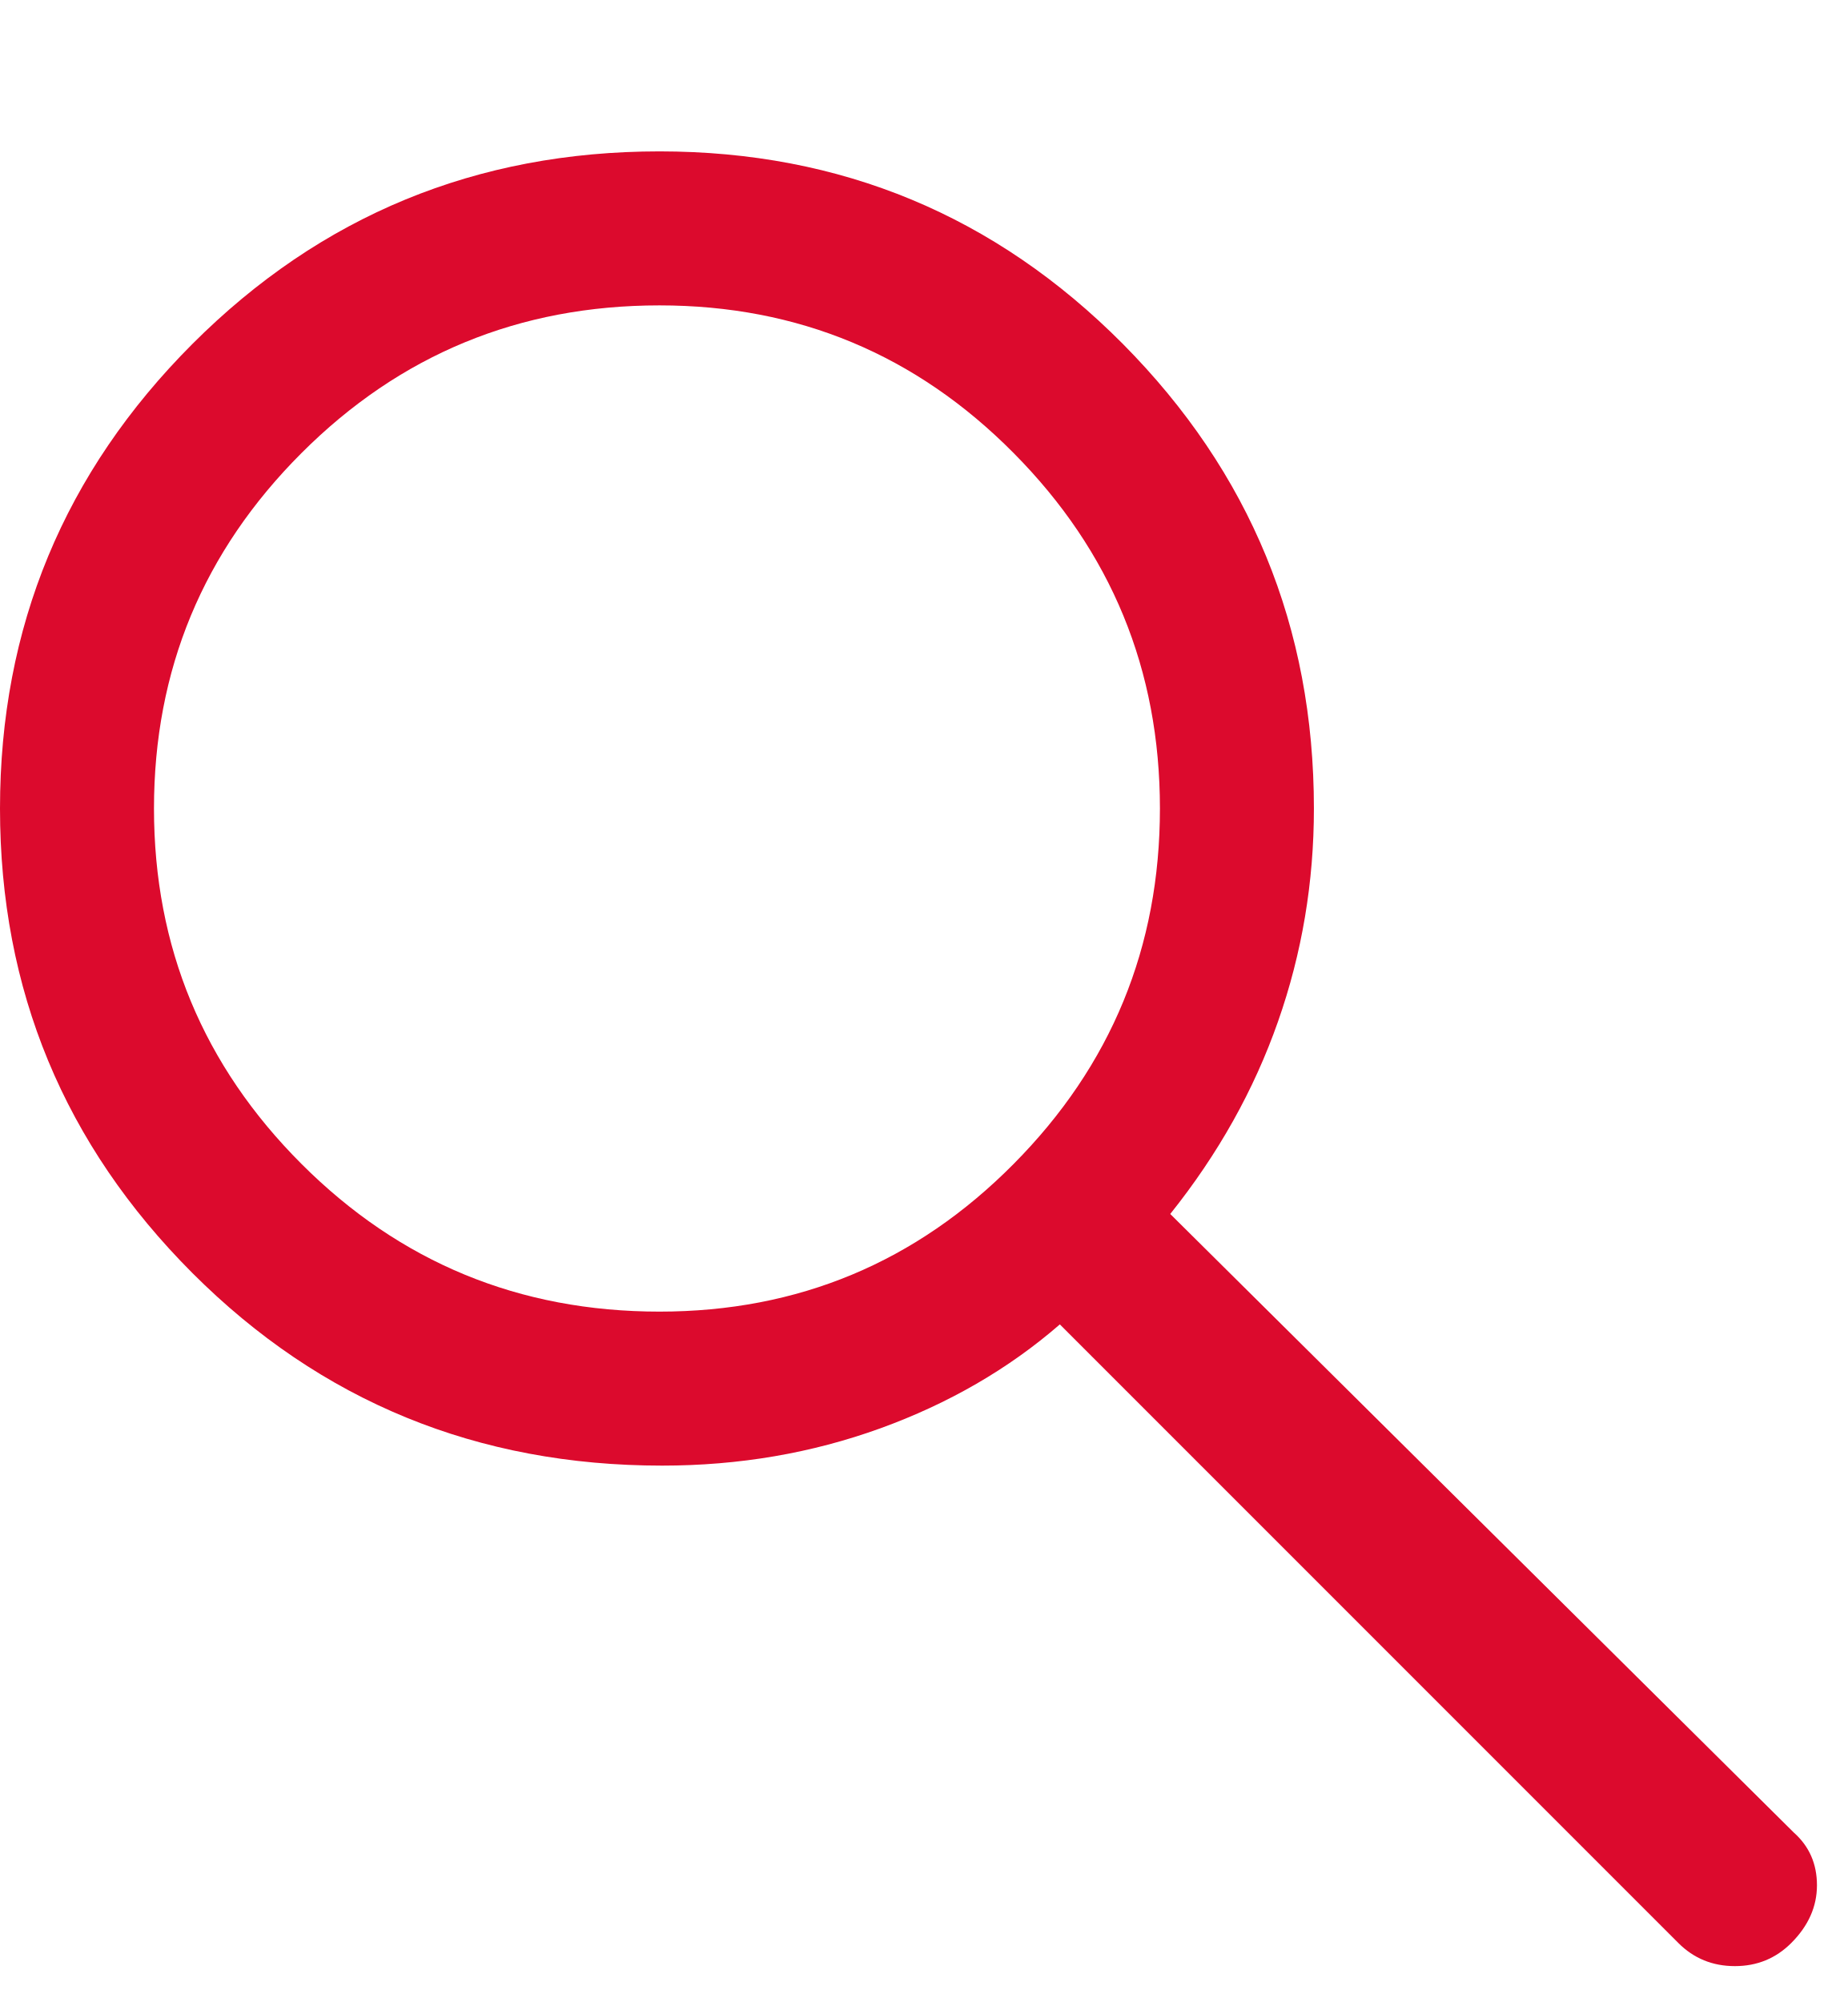
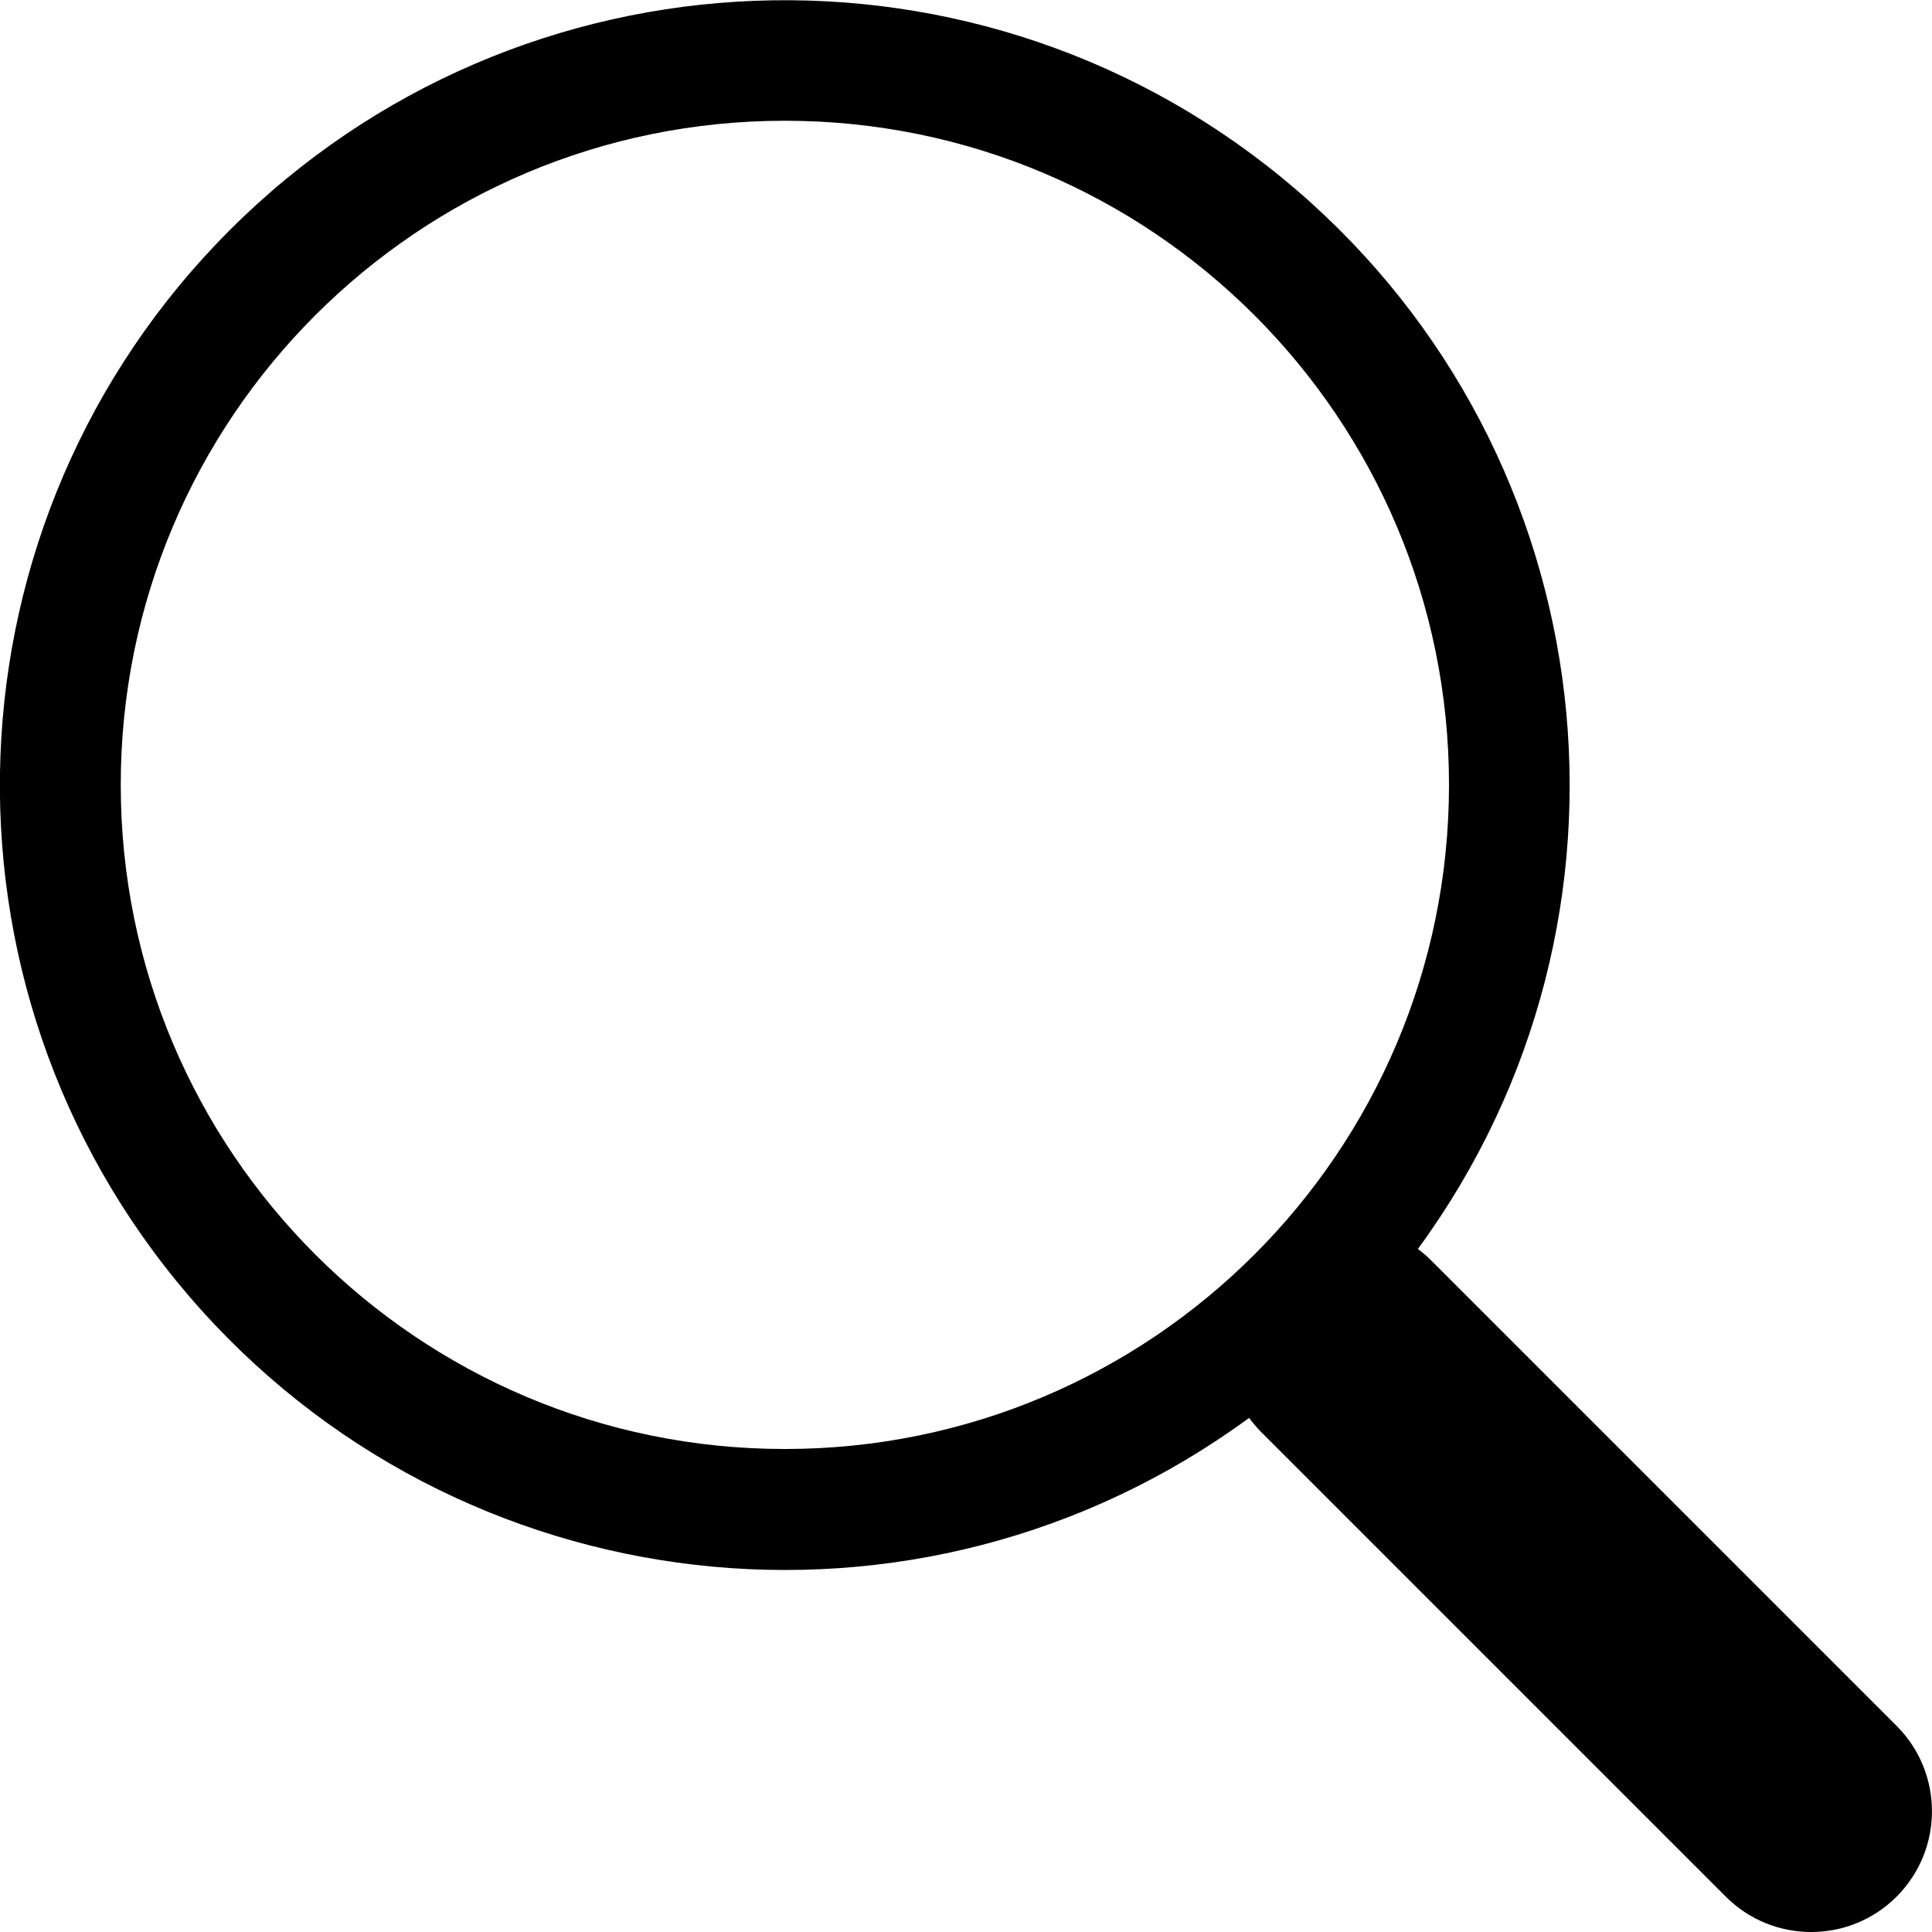
- <svg xmlns="http://www.w3.org/2000/svg" width="12" height="13" viewBox="0 0 12 13" fill="none">
-   <path d="M10.9 12.617L6.883 8.6C6.55 8.889 6.161 9.114 5.717 9.275C5.272 9.436 4.8 9.517 4.3 9.517C3.1 9.517 2.083 9.1 1.25 8.267C0.417 7.433 0 6.428 0 5.25C0 4.072 0.417 3.067 1.25 2.233C2.083 1.4 3.094 0.983 4.283 0.983C5.461 0.983 6.464 1.4 7.292 2.233C8.119 3.067 8.533 4.072 8.533 5.25C8.533 5.728 8.456 6.189 8.3 6.633C8.144 7.078 7.911 7.494 7.6 7.883L11.65 11.9C11.75 11.989 11.8 12.103 11.8 12.242C11.8 12.381 11.744 12.506 11.633 12.617C11.533 12.717 11.411 12.767 11.267 12.767C11.122 12.767 11 12.717 10.9 12.617ZM4.283 8.517C5.183 8.517 5.95 8.197 6.583 7.558C7.217 6.919 7.533 6.15 7.533 5.25C7.533 4.35 7.217 3.581 6.583 2.942C5.95 2.303 5.183 1.983 4.283 1.983C3.372 1.983 2.597 2.303 1.958 2.942C1.319 3.581 1 4.35 1 5.25C1 6.15 1.319 6.919 1.958 7.558C2.597 8.197 3.372 8.517 4.283 8.517Z" fill="#DC0A2D" />
+ <svg xmlns="http://www.w3.org/2000/svg" width="16" height="16" fill="currentColor" class="bi bi-search" viewBox="0 0 16 16">
+   <path d="M11.742 10.344a6.5 6.5 0 1 0-1.397 1.398h-.001c.03.04.062.078.098.115l3.85 3.85a1 1 0 0 0 1.415-1.414l-3.85-3.85a1.007 1.007 0 0 0-.115-.1zM12 6.5a5.5 5.5 0 1 1-11 0 5.5 5.5 0 0 1 11 0" />
</svg>
